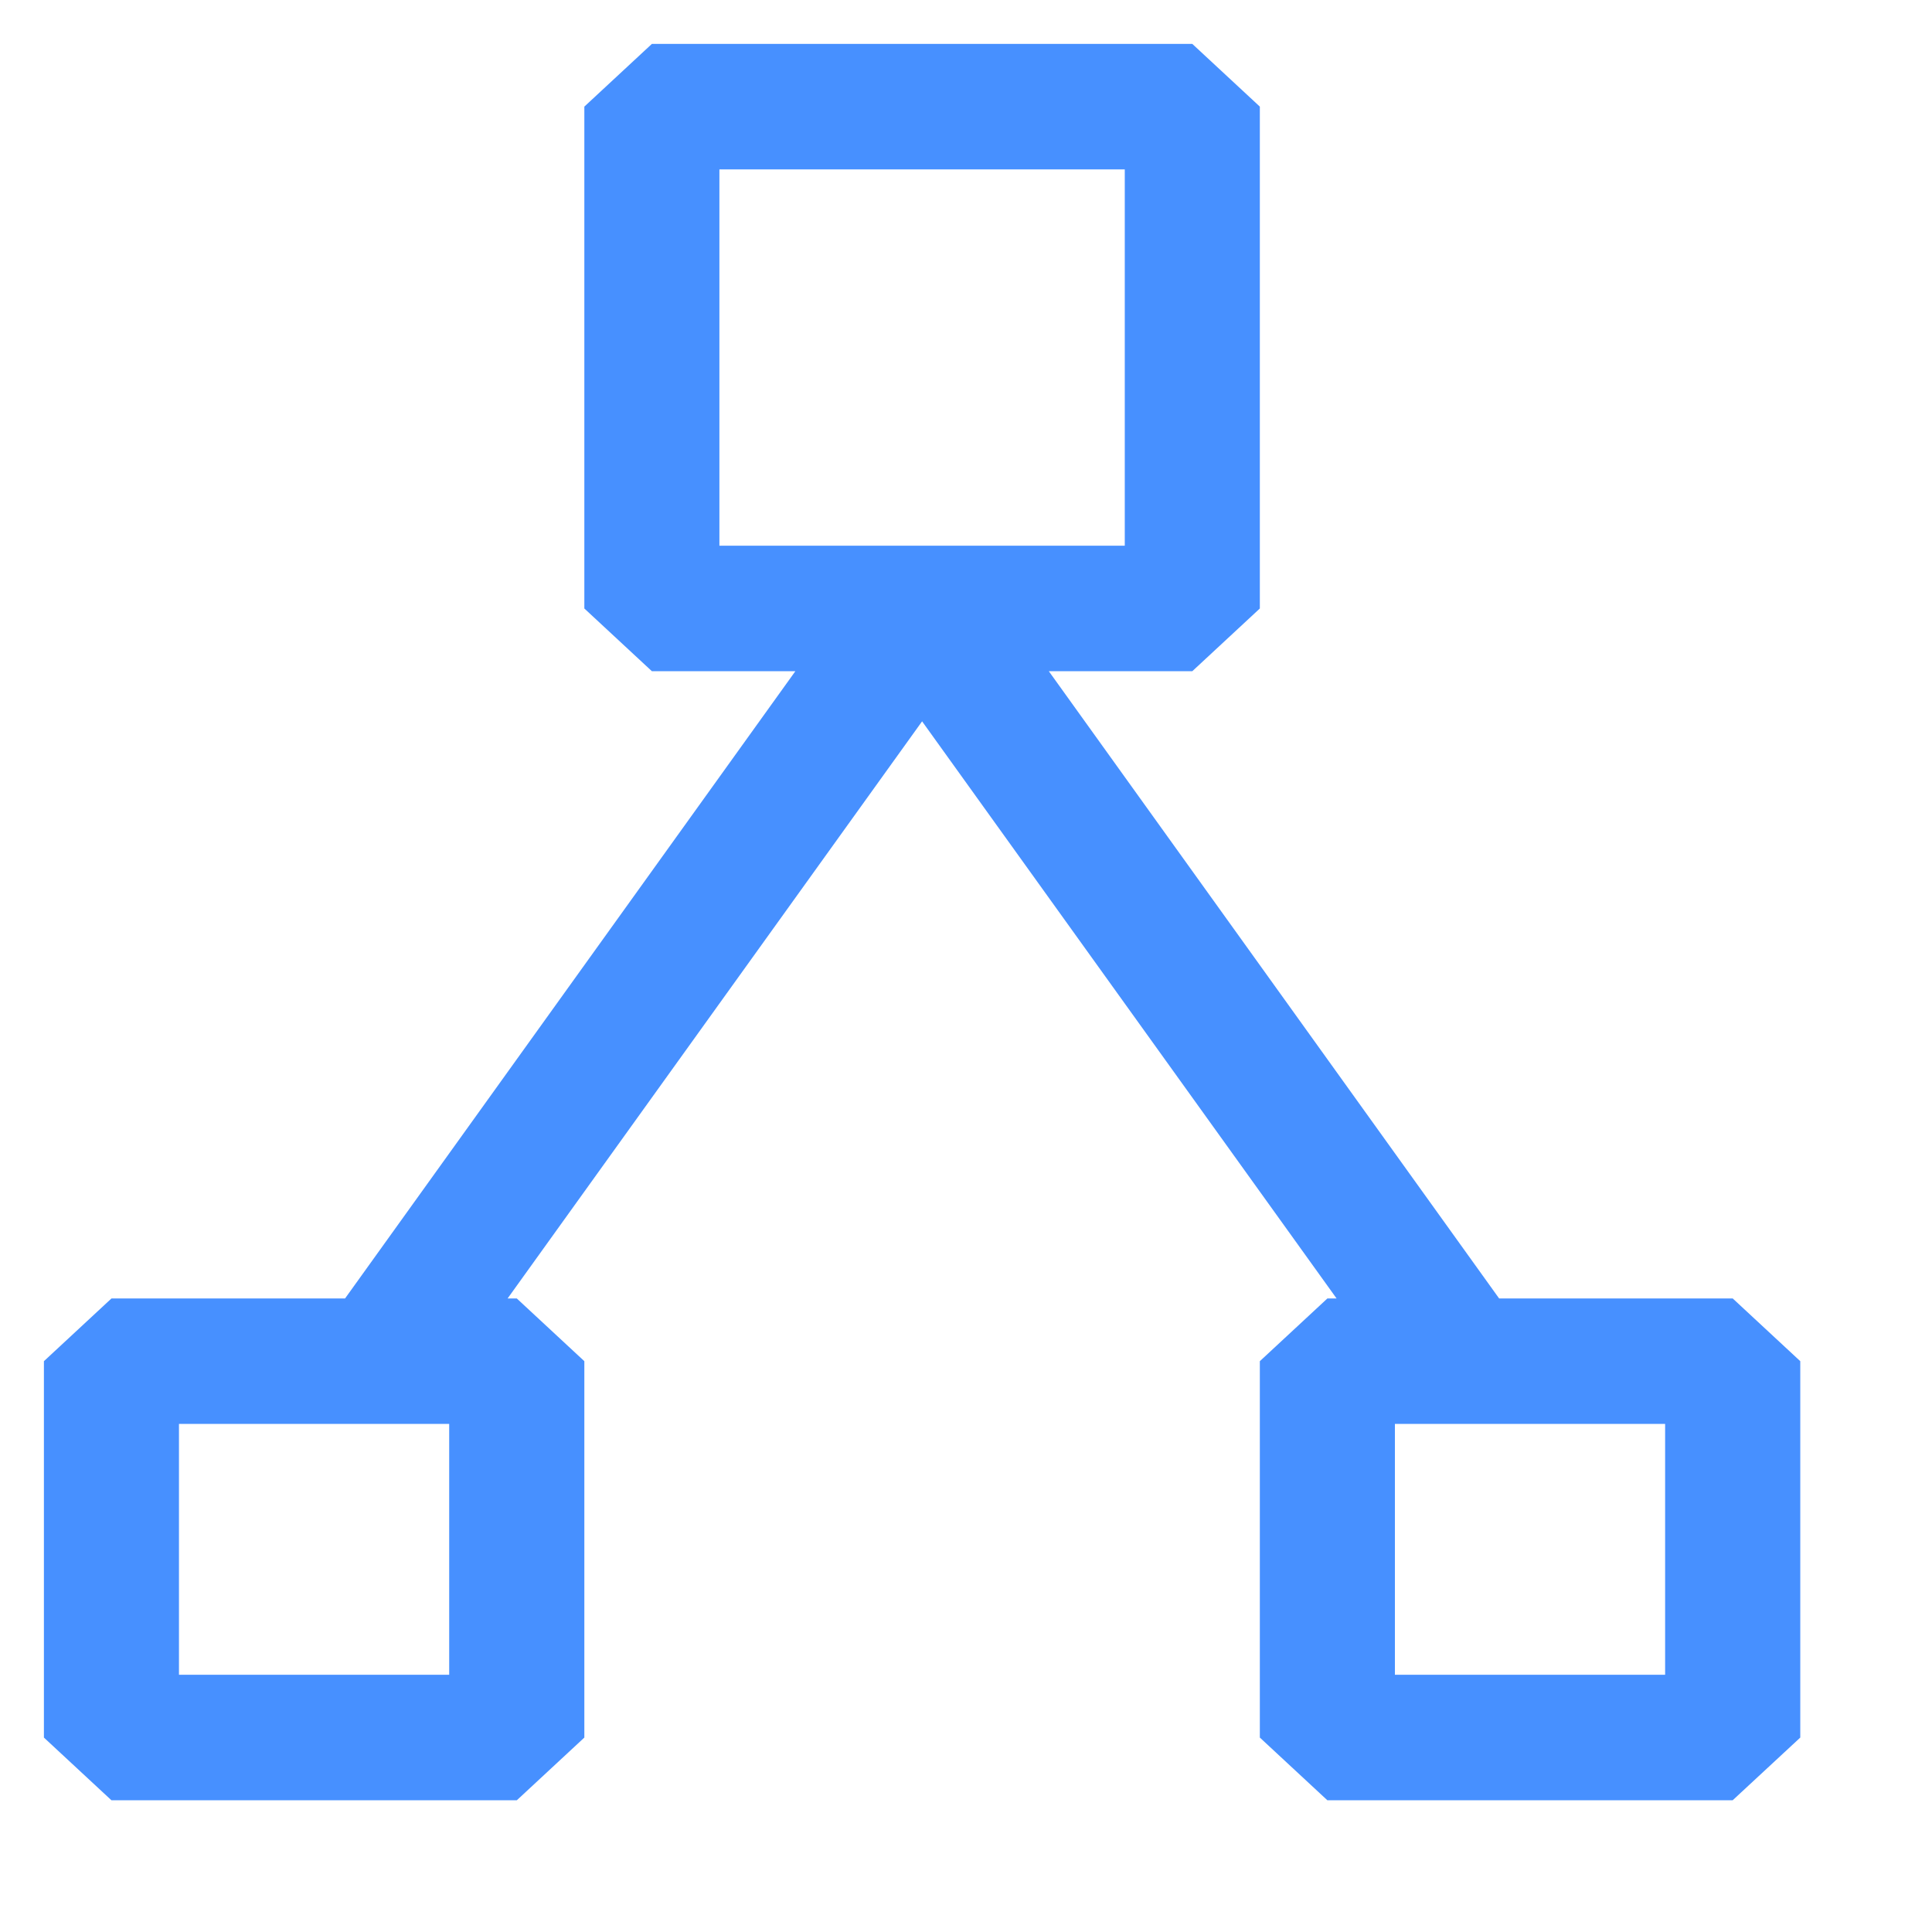
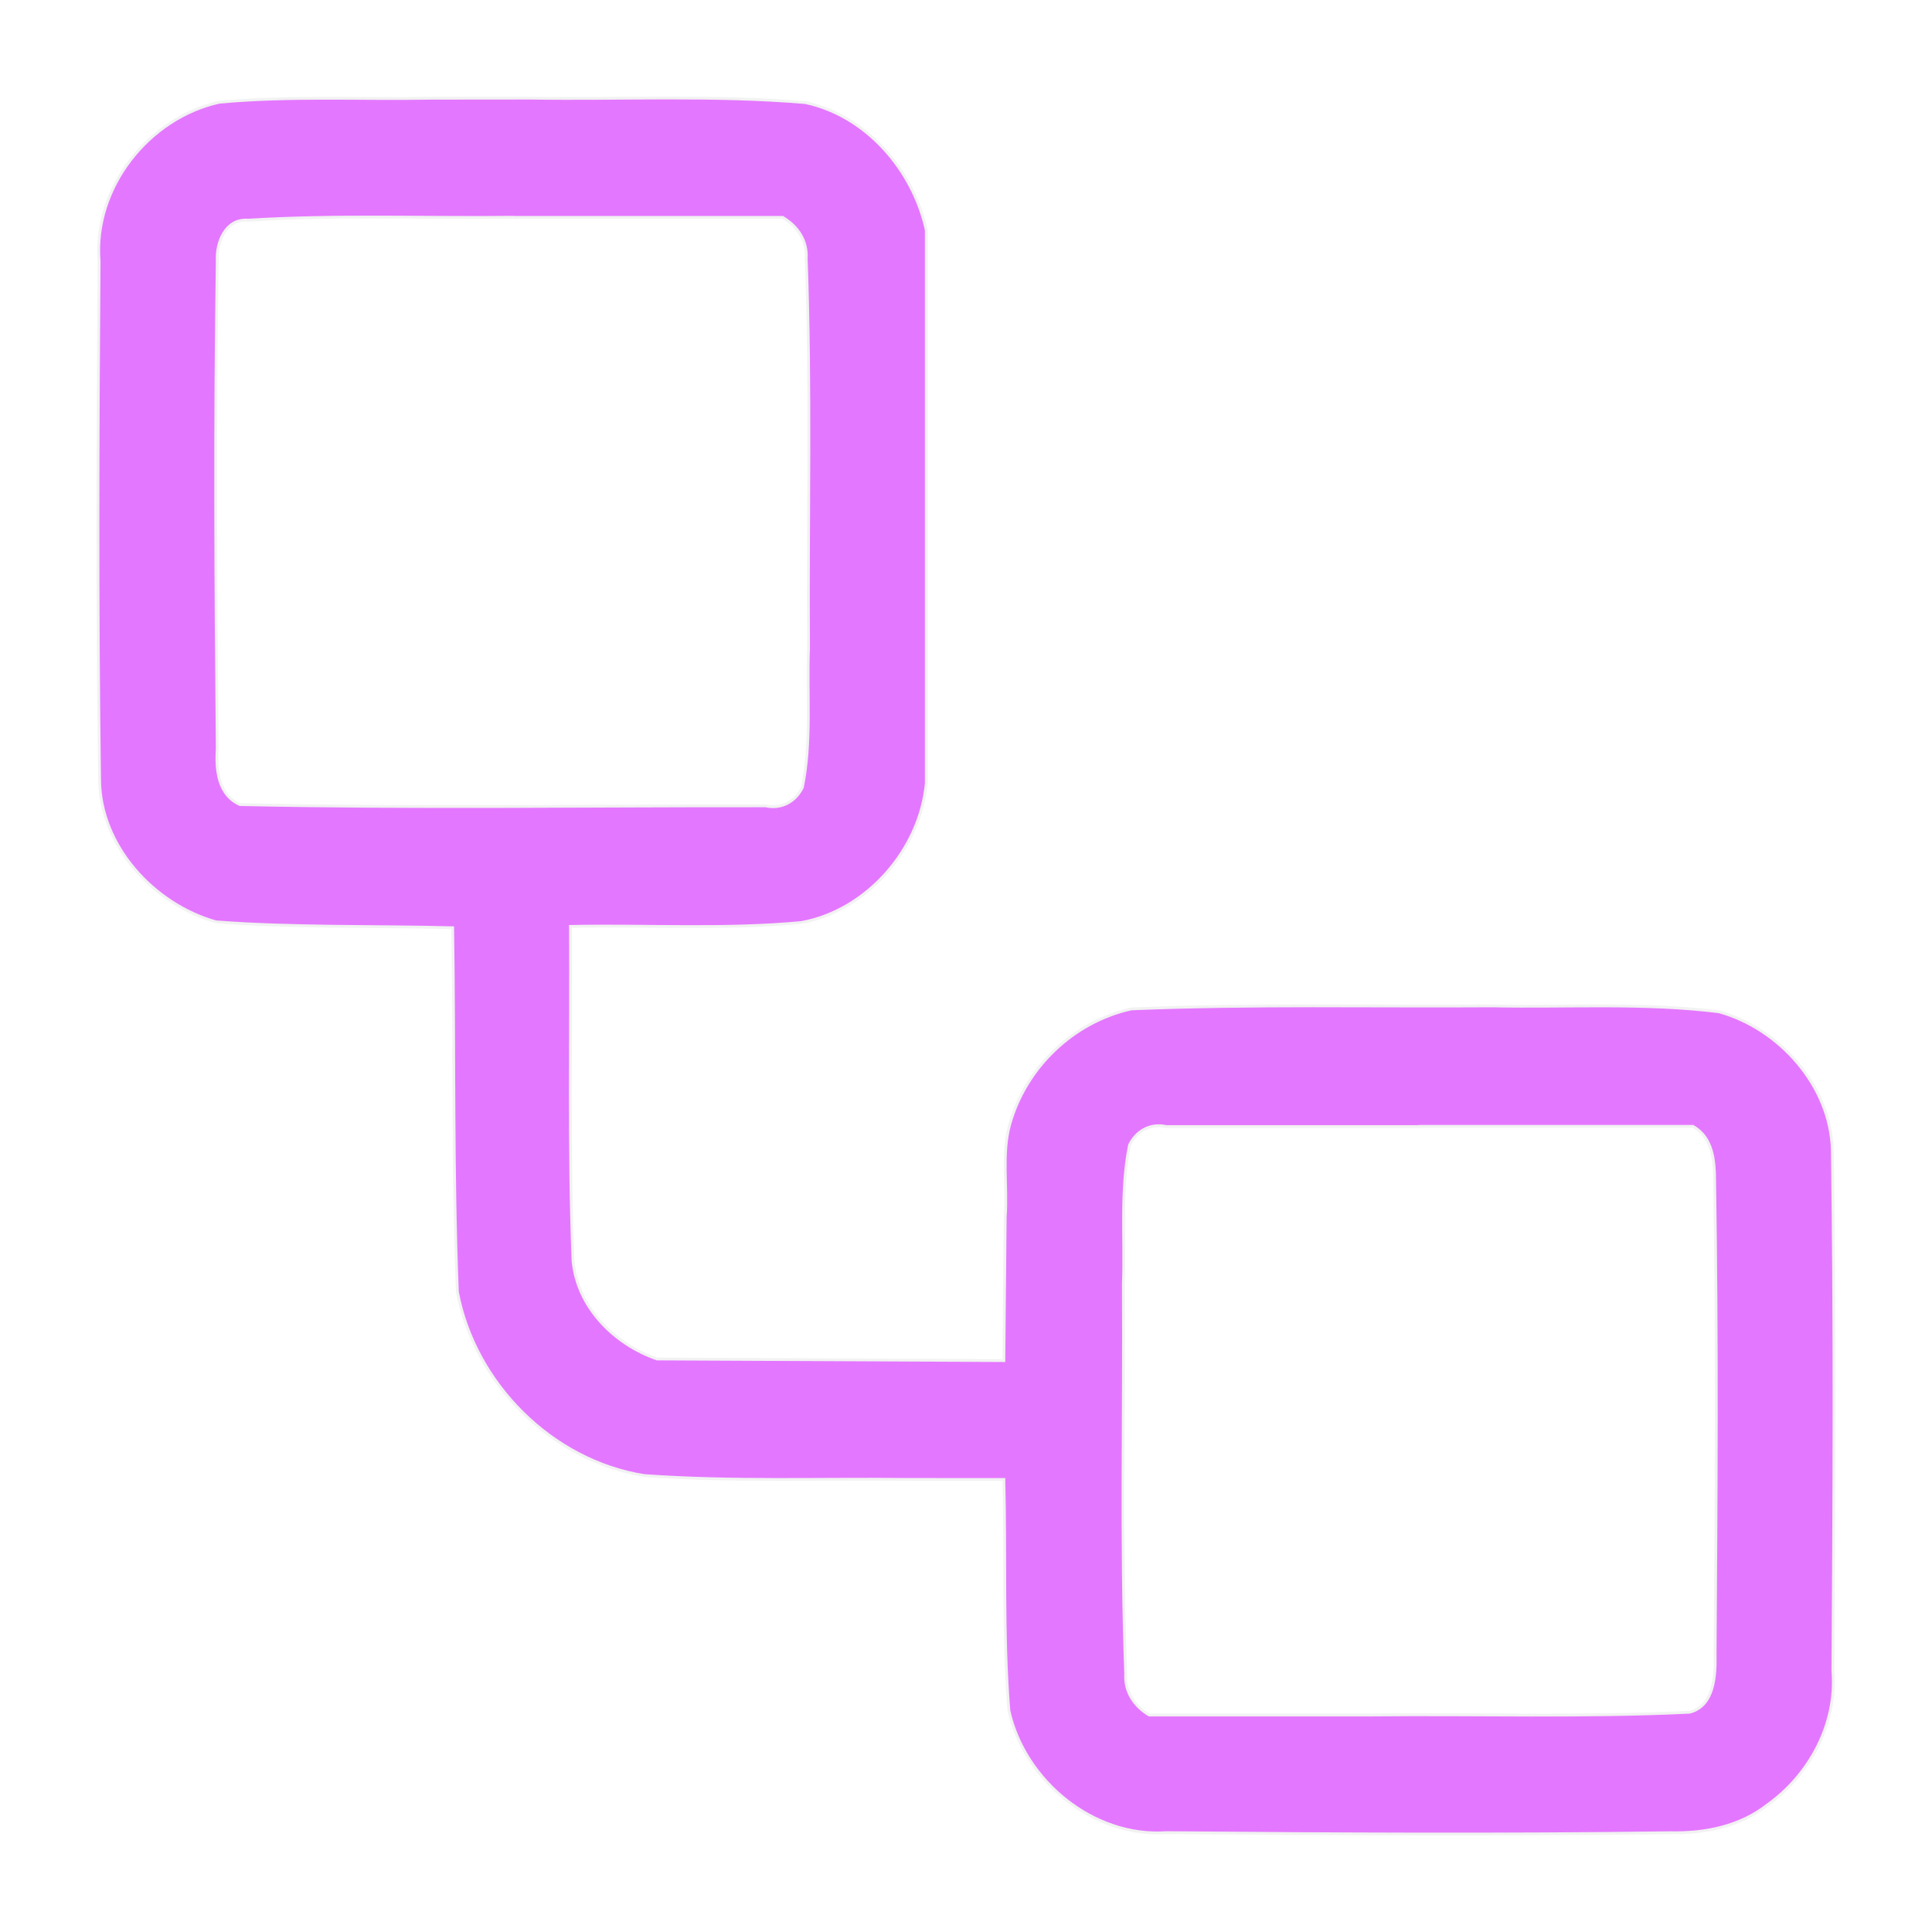
- <svg xmlns="http://www.w3.org/2000/svg" width="22" height="22" viewBox="0 0 22 22" fill="currentColor" version="1.1" id="svg4">
-   <defs id="defs8" />
-   <path d="m 19.731,14.786 h -2.66 L 11.943,7.643 h 1.634 L 14.346,6.929 V 1.214 L 13.577,0.5 H 7.423 L 6.654,1.214 V 6.929 L 7.423,7.643 H 9.057 L 3.929,14.786 h -2.66 L 0.5,15.5 v 4.286 L 1.269,20.5 H 5.885 L 6.654,19.786 V 15.5 L 5.885,14.786 H 5.78 L 10.5,8.214 15.22,14.786 H 15.115 L 14.346,15.5 v 4.286 L 15.115,20.5 h 4.615 L 20.5,19.786 V 15.5 Z M 8.192,6.214 V 1.929 H 12.808 V 6.214 Z M 5.115,16.214 v 2.857 h -3.077 v -2.857 z m 13.846,2.857 h -3.077 v -2.857 h 3.077 z" id="path2" style="fill:#4790ff;stroke-width:1.482;fill-opacity:1" />
+ <svg xmlns="http://www.w3.org/2000/svg" id="svg835" version="1.1" viewBox="0 0 20 20" height="20" width="20">
+   <defs id="defs839" />
+   <path id="path843" d="M 4.463,1.017 C 3.733,1.03 2.999,0.991 2.272,1.058 1.537,1.22 0.965,1.945 1.026,2.703 c -0.013,1.789 -0.02,3.579 0.005,5.369 0.005,0.686 0.564,1.291 1.205,1.471 0.815,0.061 1.634,0.04 2.45,0.061 0.02,1.256 -0.001,2.513 0.049,3.769 0.178,0.946 0.977,1.75 1.935,1.902 0.913,0.065 1.832,0.029 2.748,0.04 0.325,4.2e-5 0.649,8.6e-5 0.974,1.28e-4 0.021,0.797 -0.012,1.598 0.052,2.393 0.162,0.727 0.875,1.316 1.631,1.263 1.739,0.015 3.478,0.024 5.217,8.99e-4 0.357,0.008 0.72,-0.064 1.006,-0.289 0.437,-0.313 0.721,-0.843 0.676,-1.386 0.012,-1.798 0.021,-3.597 -0.006,-5.396 -0.02,-0.661 -0.547,-1.253 -1.172,-1.427 -0.777,-0.097 -1.565,-0.045 -2.347,-0.061 -1.245,0.008 -2.492,-0.02 -3.737,0.031 -0.601,0.133 -1.095,0.606 -1.26,1.198 -0.085,0.307 -0.022,0.64 -0.046,0.958 -0.005,0.495 -0.009,0.99 -0.014,1.485 -1.197,-0.005 -2.394,-0.011 -3.591,-0.017 C 6.358,13.913 5.979,13.536 5.932,13.055 5.886,11.901 5.912,10.745 5.905,9.59 6.701,9.574 7.501,9.624 8.295,9.55 8.979,9.425 9.526,8.789 9.589,8.107 c 0,-1.908 0,-3.817 0,-5.725 C 9.452,1.761 8.971,1.198 8.337,1.062 7.391,0.982 6.439,1.031 5.49,1.016 5.147,1.016 4.805,1.016 4.463,1.017 Z m 0.85,1.233 c 0.93,0 1.86,0 2.789,0 0.154,0.091 0.256,0.242 0.244,0.427 0.05,1.343 0.015,2.689 0.024,4.033 -0.018,0.48 0.033,0.97 -0.064,1.442 C 8.234,8.298 8.088,8.379 7.926,8.342 6.112,8.339 4.298,8.368 2.484,8.329 2.258,8.228 2.234,7.969 2.249,7.752 2.232,6.068 2.223,4.383 2.249,2.699 c -0.011,-0.193 0.089,-0.439 0.32,-0.42 0.912,-0.056 1.83,-0.02 2.743,-0.03 z M 14.697,11.66 c 0.943,0 1.886,0 2.828,0 0.209,0.117 0.224,0.362 0.225,0.575 0.027,1.629 0.017,3.258 0.005,4.887 0.005,0.217 -0.007,0.54 -0.266,0.603 -1.099,0.053 -2.201,0.017 -3.302,0.029 -0.763,0 -1.527,0 -2.29,0 -0.154,-0.091 -0.256,-0.242 -0.244,-0.427 -0.05,-1.343 -0.015,-2.689 -0.024,-4.033 0.018,-0.48 -0.033,-0.97 0.064,-1.442 0.072,-0.146 0.218,-0.227 0.38,-0.19 0.874,0 1.749,0 2.623,0 z" style="fill:#dd55ff;fill-opacity:0.8;stroke:#f2f2f2;stroke-width:0.029" />
</svg>
